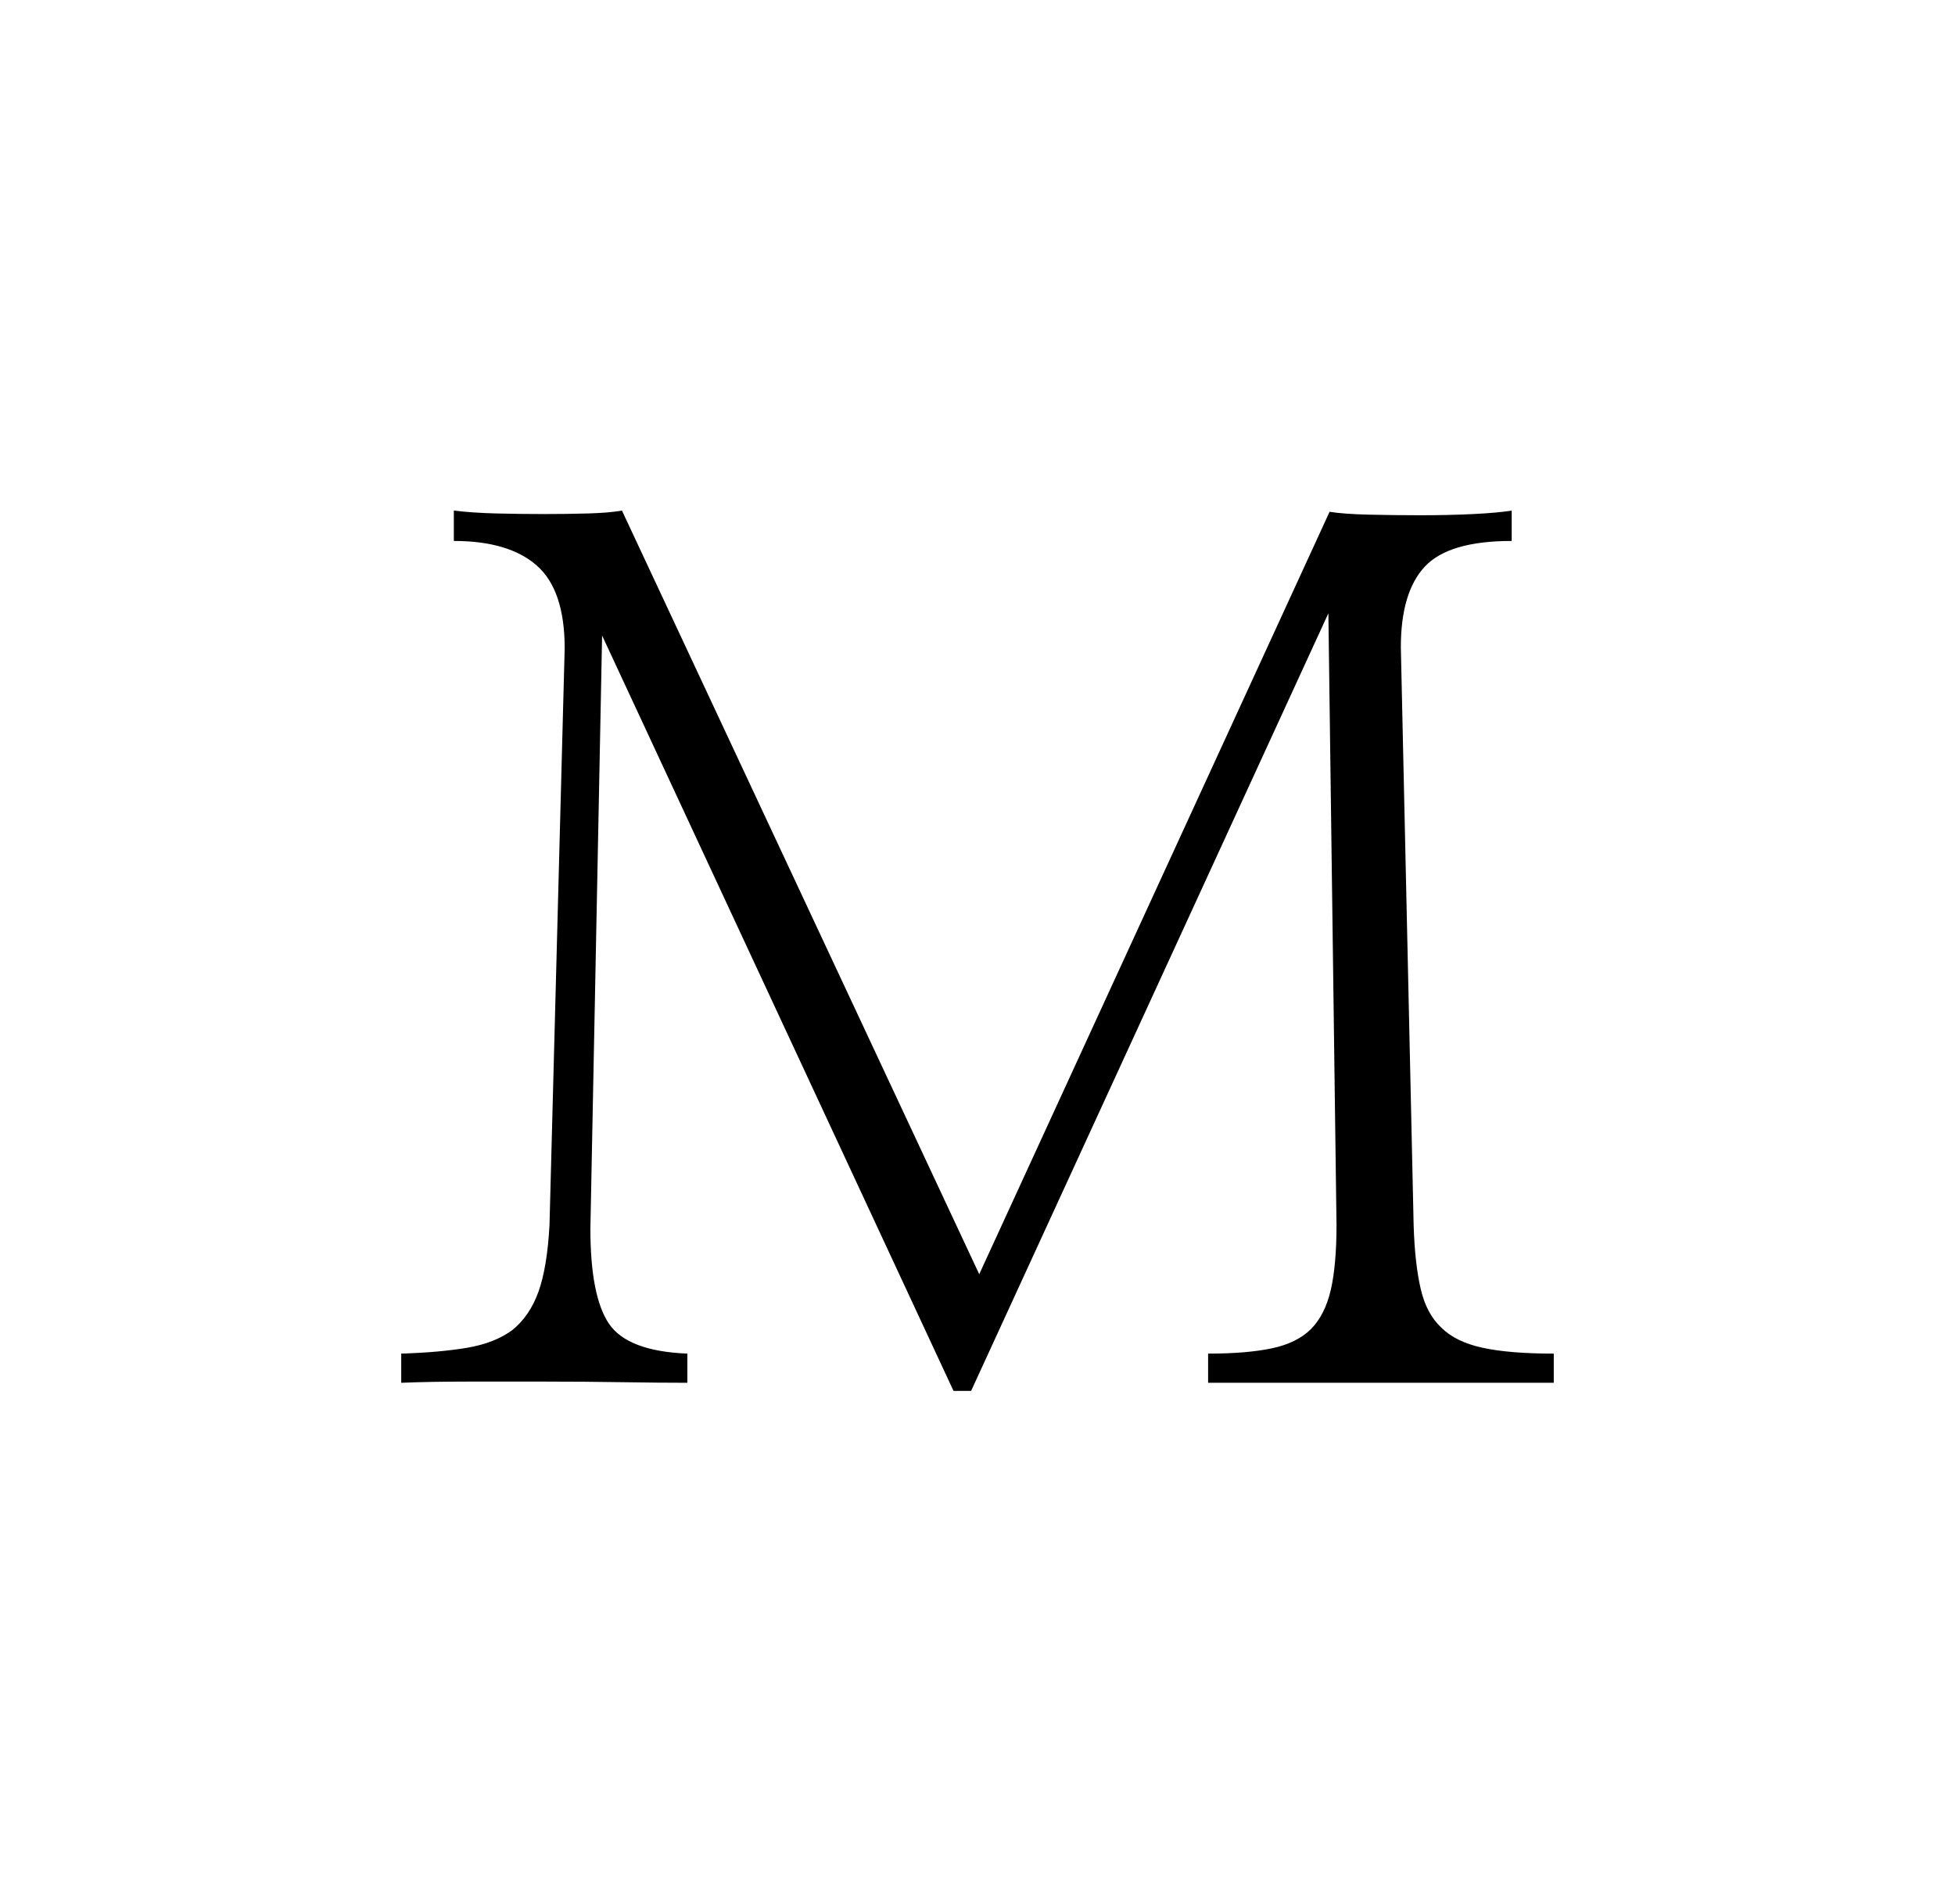
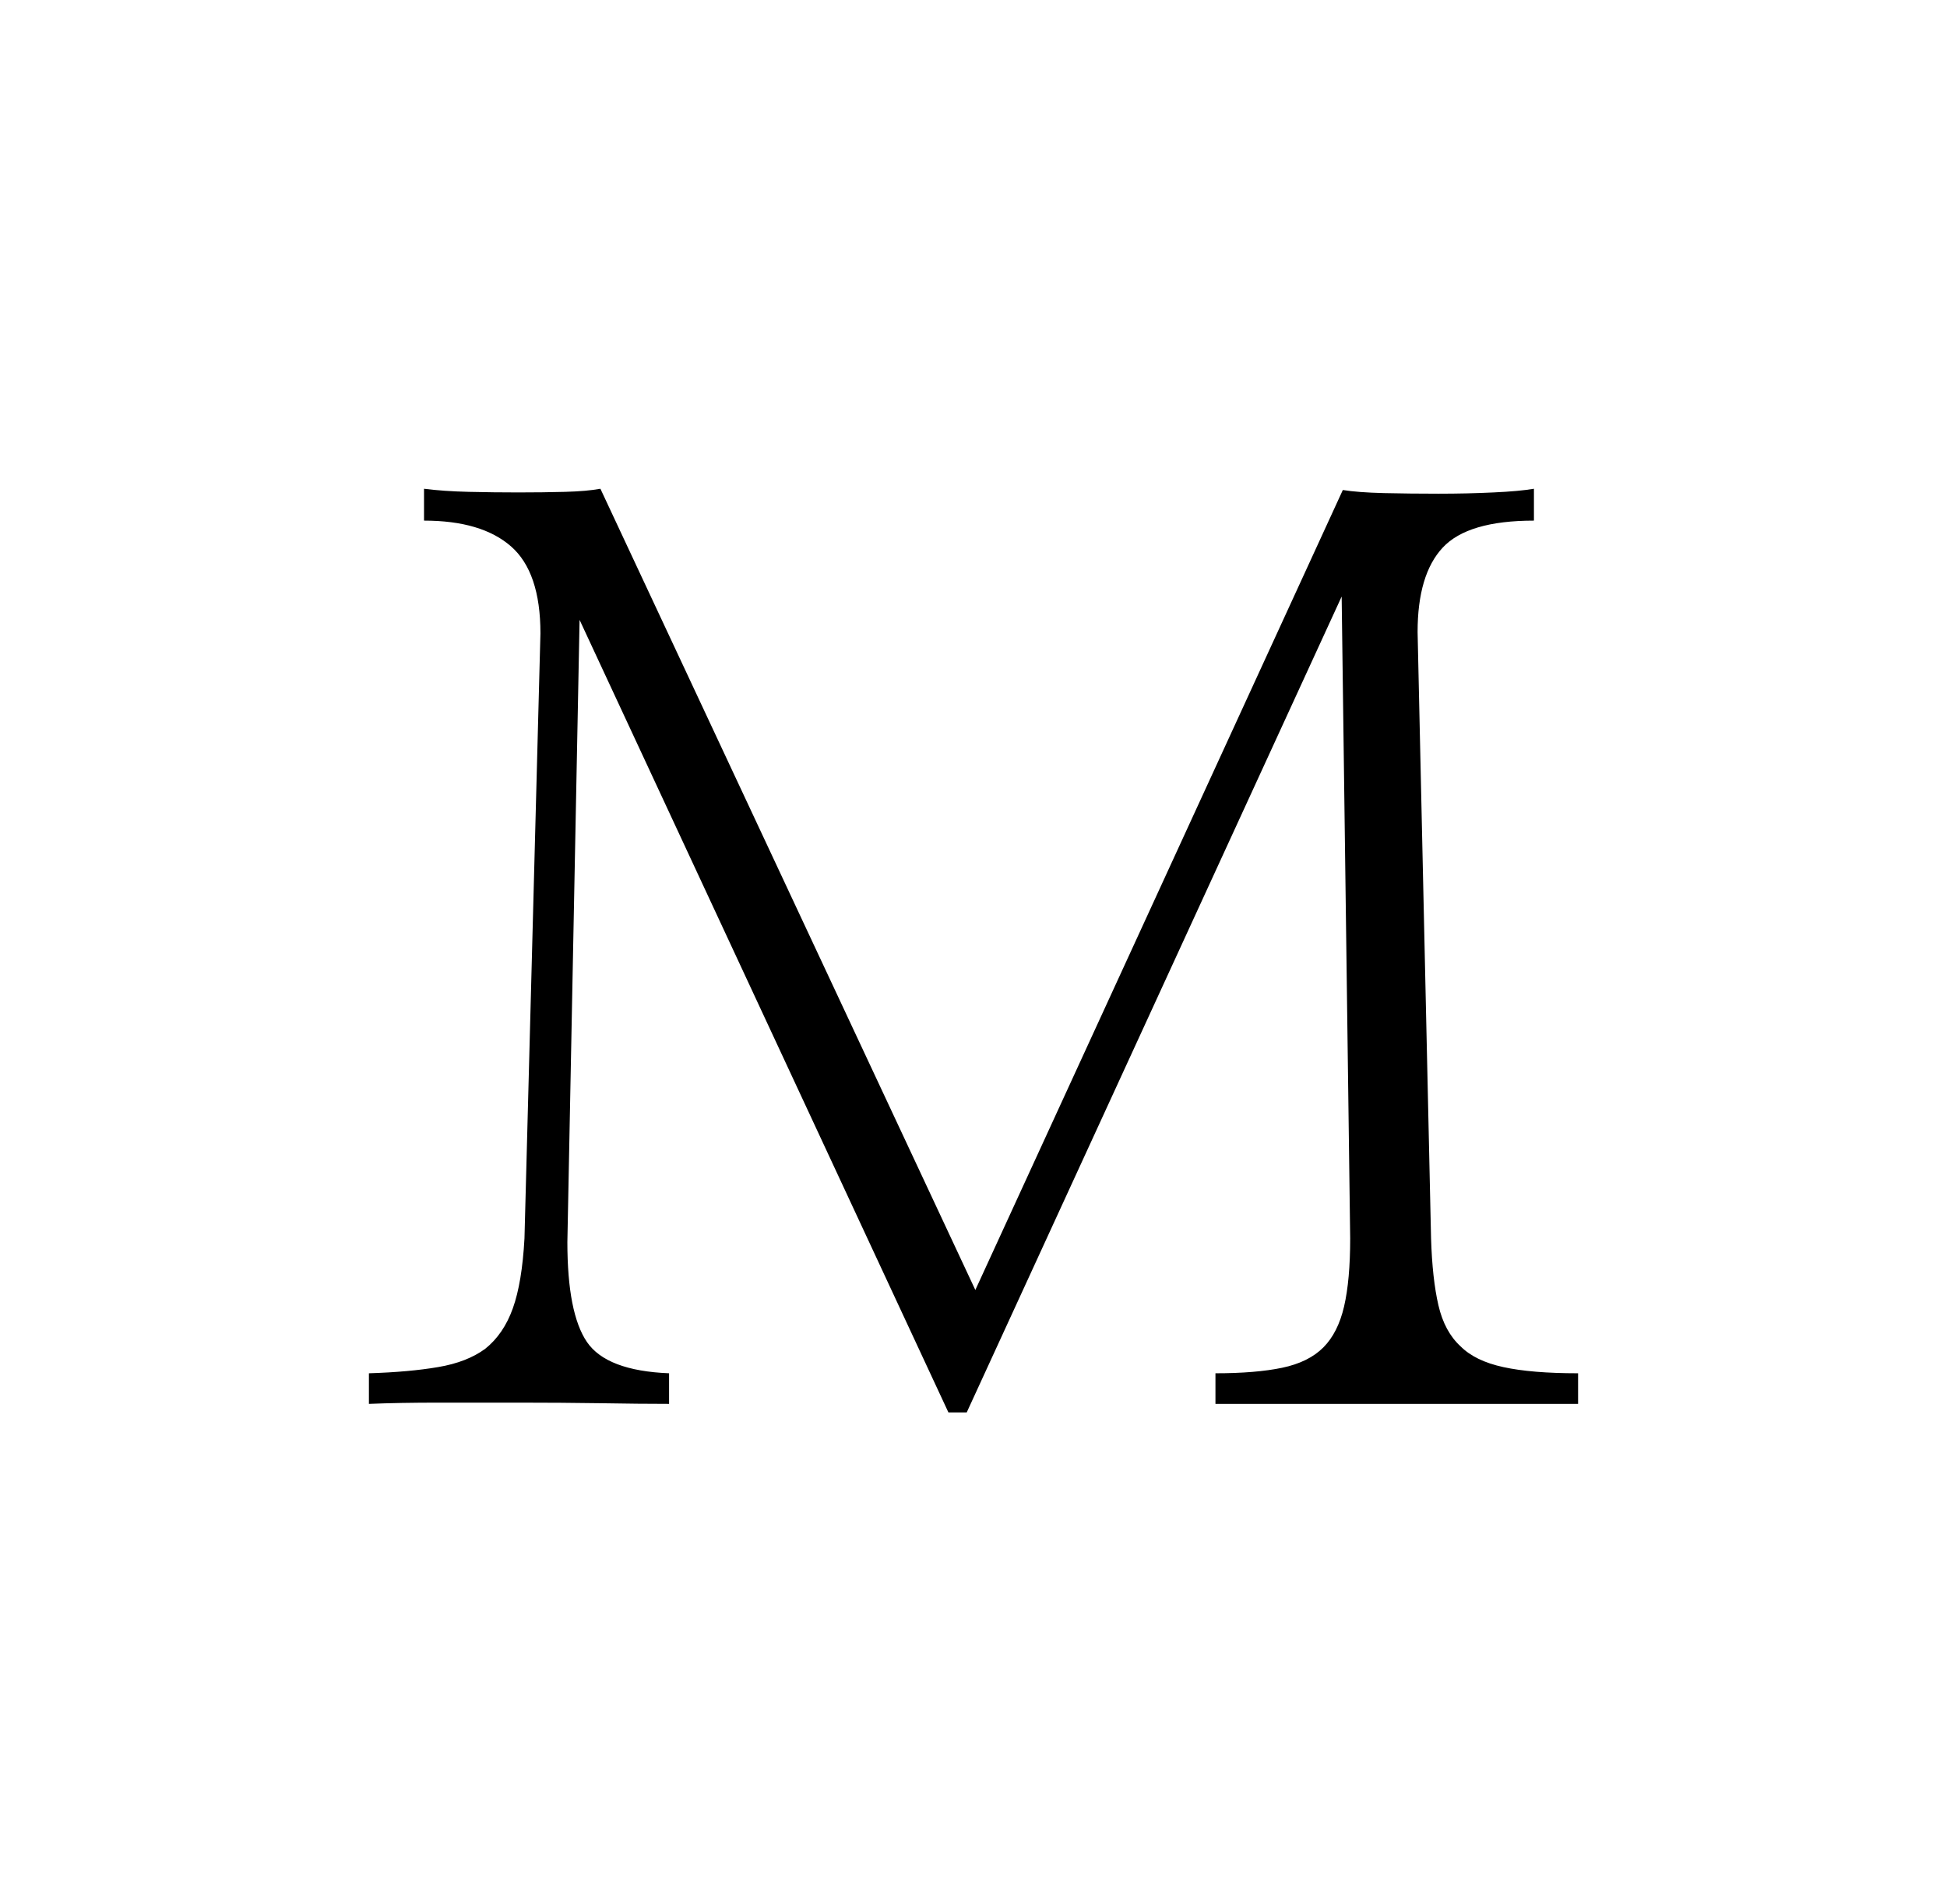
- <svg xmlns="http://www.w3.org/2000/svg" width="163.5px" height="159.24px" viewBox="168.25 -4.62 163.5 159.24" style="background: rgb(255, 255, 255) none repeat scroll 0% 0%;" preserveAspectRatio="xMidYMid">
+ <svg xmlns="http://www.w3.org/2000/svg" width="232.8px" height="227.64px" viewBox="133.6 -38.82 232.8 227.64" style="background: rgb(255, 255, 255) none repeat scroll 0% 0%;" preserveAspectRatio="xMidYMid">
  <defs>
    <linearGradient id="editing-gradient-gradient" x1="0" x2="1" y1="0.5" y2="0.5" gradientUnits="objectBoundingBox">
      <stop offset="0" stop-color="#000000" />
      <stop offset="1" stop-color="#000000" />
    </linearGradient>
  </defs>
  <g>
-     <g transform="translate(198.975, 111.815)">
-       <path d="M21.29-73.73L51.17-9.86L80.47-73.63L80.47-73.63Q81.64-73.44 83.74-73.39L83.74-73.39L83.74-73.39Q85.84-73.34 88.09-73.34L88.09-73.34L88.09-73.34Q90.43-73.34 92.48-73.44L92.48-73.44L92.48-73.44Q94.53-73.54 95.70-73.73L95.70-73.73L95.70-71.19L95.70-71.19Q90.43-71.19 88.43-69.04L88.43-69.04L88.43-69.04Q86.43-66.89 86.43-62.30L86.43-62.30L87.50-13.96L87.50-13.96Q87.60-10.74 88.09-8.64L88.09-8.64L88.09-8.64Q88.57-6.54 89.84-5.37L89.84-5.37L89.84-5.37Q91.02-4.20 93.26-3.71L93.26-3.71L93.26-3.71Q95.51-3.22 99.22-3.22L99.22-3.22L99.22-0.78L99.22-0.78Q96.88-0.78 92.87-0.78L92.87-0.78L92.87-0.78Q88.87-0.78 84.57-0.78L84.57-0.78L84.57-0.78Q80.27-0.78 76.37-0.78L76.37-0.78L76.37-0.78Q72.46-0.78 70.31-0.78L70.31-0.78L70.31-3.22L70.31-3.22Q73.54-3.22 75.63-3.66L75.63-3.66L75.63-3.66Q77.73-4.10 78.91-5.27L78.91-5.27L78.91-5.27Q80.08-6.45 80.57-8.54L80.57-8.54L80.57-8.54Q81.05-10.64 81.05-13.96L81.05-13.96L80.37-65.14L50.49-0.10L49.02-0.10L19.63-63.28L18.65-13.67L18.65-13.67Q18.65-8.01 20.21-5.71L20.21-5.71L20.21-5.71Q21.78-3.42 26.76-3.22L26.76-3.22L26.76-0.78L26.76-0.78Q24.41-0.78 21.29-0.83L21.29-0.83L21.29-0.83Q18.16-0.88 14.84-0.88L14.84-0.88L14.84-0.88Q11.52-0.88 8.40-0.88L8.40-0.88L8.40-0.88Q5.27-0.88 2.83-0.78L2.83-0.78L2.83-3.22L2.83-3.22Q6.05-3.32 8.35-3.71L8.35-3.71L8.35-3.71Q10.64-4.10 12.11-5.18L12.11-5.18L12.11-5.18Q13.57-6.35 14.31-8.40L14.31-8.40L14.31-8.40Q15.04-10.45 15.23-13.96L15.23-13.96L16.50-62.21L16.50-62.21Q16.50-67.09 14.16-69.14L14.16-69.14L14.16-69.14Q11.82-71.19 7.23-71.19L7.23-71.19L7.23-73.73L7.23-73.73Q8.79-73.54 10.79-73.49L10.79-73.49L10.79-73.49Q12.79-73.44 14.75-73.44L14.75-73.44L14.75-73.44Q16.70-73.44 18.46-73.49L18.46-73.49L18.46-73.49Q20.21-73.54 21.29-73.73L21.29-73.73Z" fill="url(#editing-gradient-gradient)" />
+     <g transform="translate(173.46, 130.225)">
+       <path d="M31.93-110.60L76.76-14.79L120.70-110.45L120.70-110.45Q122.46-110.16 125.61-110.08L125.61-110.08L125.61-110.08Q128.76-110.01 132.13-110.01L132.13-110.01L132.13-110.01Q135.64-110.01 138.72-110.16L138.72-110.16L138.72-110.16Q141.80-110.30 143.55-110.60L143.55-110.60L143.55-106.79L143.55-106.79Q135.64-106.79 132.64-103.56L132.64-103.56L132.64-103.56Q129.64-100.34 129.64-93.46L129.64-93.46L131.25-20.95L131.25-20.95Q131.40-16.11 132.13-12.96L132.13-12.96L132.13-12.96Q132.86-9.81 134.77-8.06L134.77-8.06L134.77-8.06Q136.52-6.30 139.89-5.57L139.89-5.57L139.89-5.57Q143.26-4.83 148.83-4.83L148.83-4.83L148.83-1.17L148.83-1.17Q145.31-1.17 139.31-1.17L139.31-1.17L139.31-1.17Q133.30-1.17 126.86-1.17L126.86-1.17L126.86-1.17Q120.41-1.17 114.55-1.17L114.55-1.17L114.55-1.17Q108.69-1.17 105.47-1.17L105.47-1.17L105.47-4.83L105.47-4.83Q110.30-4.83 113.45-5.49L113.45-5.49L113.45-5.49Q116.60-6.15 118.36-7.91L118.36-7.91L118.36-7.91Q120.12-9.67 120.85-12.82L120.85-12.82L120.85-12.82Q121.58-15.97 121.58-20.95L121.58-20.95L120.56-97.71L75.73-0.15L73.54-0.15L29.44-94.92L27.98-20.51L27.98-20.51Q27.98-12.01 30.32-8.57L30.32-8.57L30.32-8.57Q32.67-5.13 40.14-4.83L40.14-4.83L40.14-1.17L40.14-1.17Q36.62-1.17 31.93-1.25L31.93-1.25L31.93-1.25Q27.25-1.32 22.27-1.32L22.27-1.32L22.27-1.32Q17.29-1.32 12.60-1.32L12.60-1.32L12.60-1.32Q7.91-1.32 4.25-1.17L4.25-1.17L4.25-4.83L4.25-4.83Q9.08-4.98 12.52-5.57L12.52-5.57L12.52-5.57Q15.97-6.15 18.16-7.76L18.16-7.76L18.16-7.76Q20.36-9.52 21.46-12.60L21.46-12.60L21.46-12.60Q22.56-15.67 22.85-20.95L22.85-20.95L24.76-93.31L24.76-93.31Q24.76-100.63 21.24-103.71L21.24-103.71L21.24-103.71Q17.72-106.79 10.84-106.79L10.84-106.79L10.84-110.60L10.84-110.60Q13.18-110.30 16.19-110.23L16.19-110.23L16.19-110.23Q19.19-110.16 22.12-110.16L22.12-110.16L22.12-110.16Q25.05-110.16 27.69-110.23L27.69-110.23L27.69-110.23Q30.32-110.30 31.93-110.60L31.93-110.60Z" fill="url(#editing-gradient-gradient)" />
    </g>
  </g>
  <style>text {
  font-size: 64px;
  font-family: Arial Black;
  dominant-baseline: central;
  text-anchor: middle;
}</style>
</svg>
